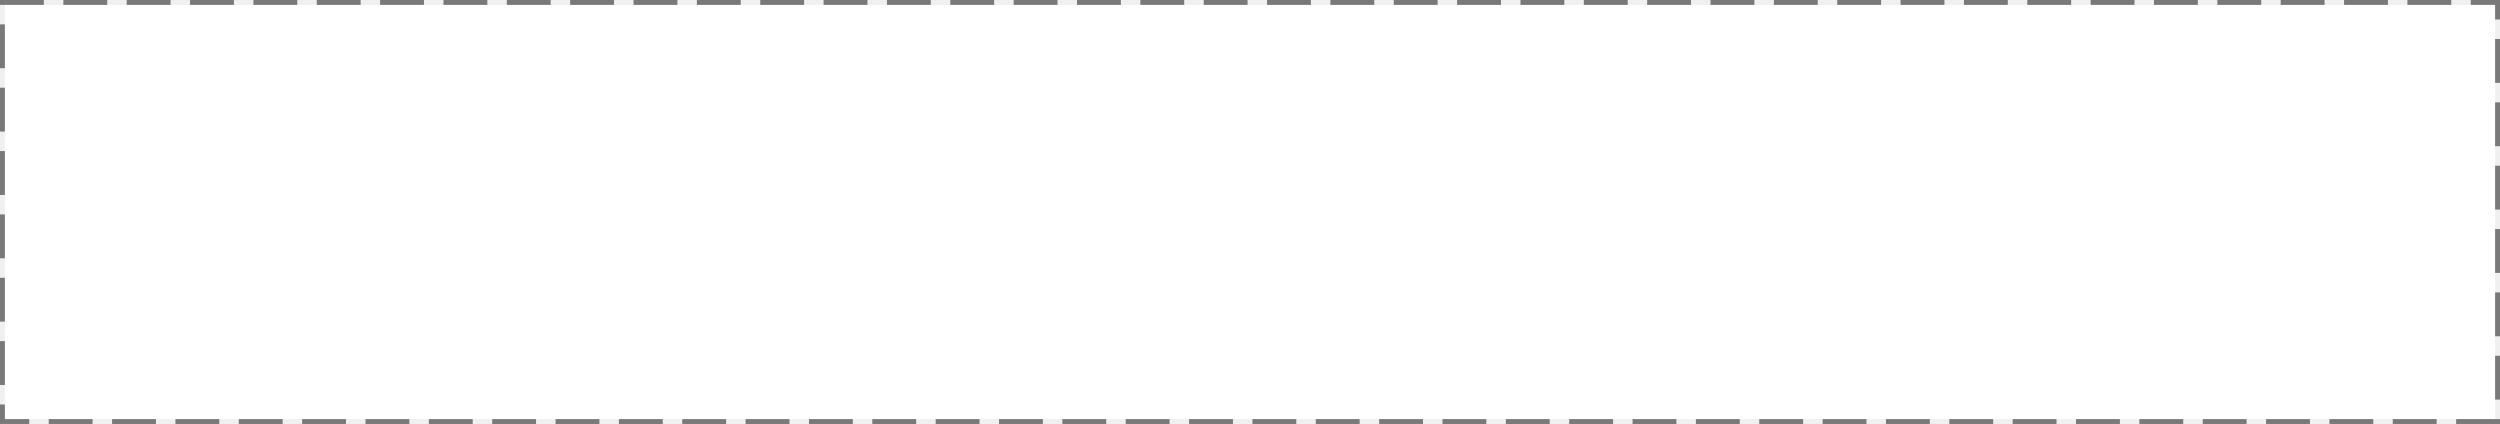
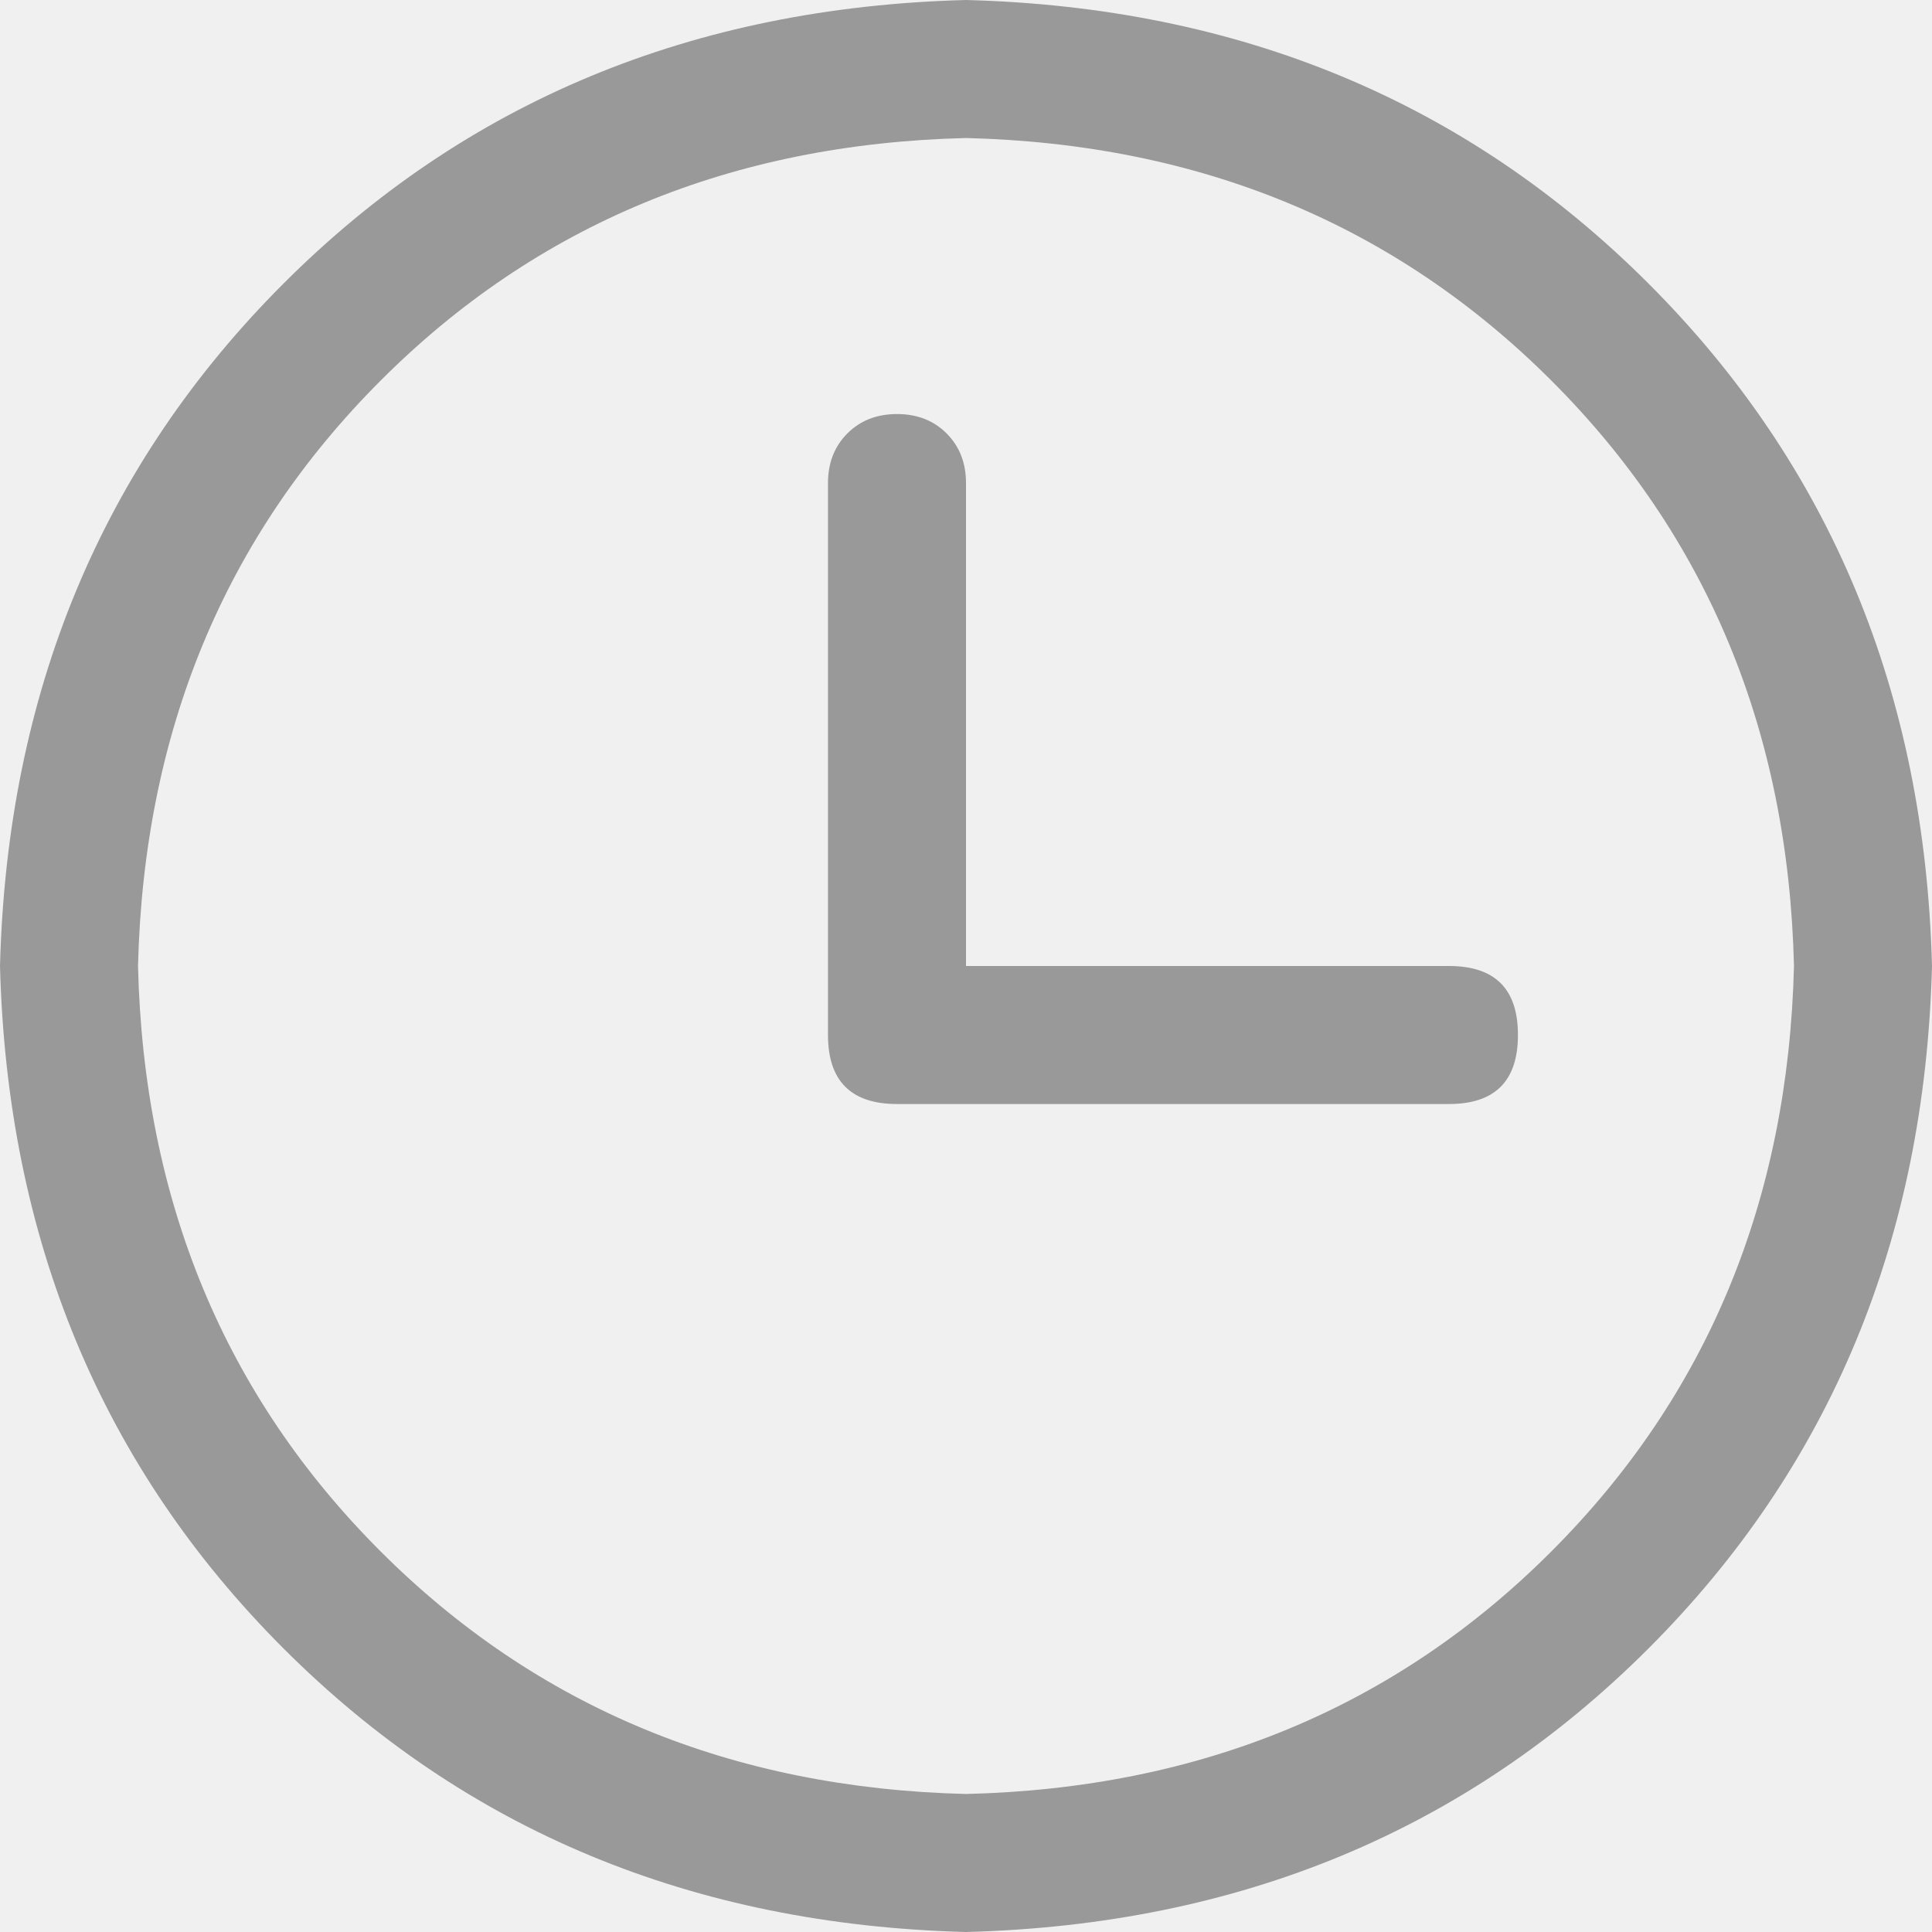
- <svg xmlns="http://www.w3.org/2000/svg" version="1.1" width="513px" height="87px">
-   <g transform="matrix(1 0 0 1 -94 -1058 )">
-     <path d="M 95 1059  L 606 1059  L 606 1144  L 95 1144  L 95 1059  Z " fill-rule="nonzero" fill="#ffffff" stroke="none" />
-     <path d="M 94.5 1058.5  L 606.5 1058.5  L 606.5 1144.5  L 94.5 1144.5  L 94.5 1058.5  Z " stroke-width="1" stroke-dasharray="9,4" stroke="#797979" fill="none" stroke-dashoffset="0.5" />
+ <svg xmlns="http://www.w3.org/2000/svg" version="1.1" width="16px" height="16px">
+   <g transform="matrix(1 0 0 1 -732 -433 )">
+     <path d="M 3.152 12.848  C 4.444 14.139  6.06 14.809  8 14.857  C 9.941 14.81  11.557 14.14  12.848 12.848  C 14.139 11.556  14.809 9.94  14.857 8  C 14.81 6.059  14.14 4.443  12.848 3.152  C 11.556 1.861  9.94 1.191  8 1.143  C 6.059 1.19  4.443 1.86  3.152 3.152  C 1.861 4.444  1.191 6.06  1.143 8  C 1.19 9.941  1.86 11.557  3.152 12.848  Z M 13.652 13.652  C 12.146 15.158  10.262 15.941  8 16  C 5.738 15.941  3.854 15.158  2.348 13.652  C 0.842 12.146  0.059 10.262  0 8  C 0.059 5.738  0.842 3.854  2.348 2.348  C 3.854 0.842  5.738 0.059  8 0  C 10.262 0.059  12.146 0.842  13.652 2.348  C 15.158 3.854  15.941 5.738  16 8  C 15.941 10.262  15.158 12.146  13.652 13.652  Z M 7.018 3.589  C 7.125 3.482  7.262 3.429  7.429 3.429  C 7.595 3.429  7.732 3.482  7.839 3.589  C 7.946 3.696  8 3.833  8 4  L 8 8.571  C 8 8.738  7.946 8.875  7.839 8.982  C 7.732 9.089  7.595 9.143  7.429 9.143  C 7.262 9.143  7.125 9.089  7.018 8.982  C 6.911 8.875  6.857 8.738  6.857 8.571  L 6.857 4  C 6.857 3.833  6.911 3.696  7.018 3.589  Z M 6.857 8.571  C 6.857 8.19  7.048 8  7.429 8  L 12 8  C 12.381 8  12.571 8.19  12.571 8.571  C 12.571 8.952  12.381 9.143  12 9.143  L 7.429 9.143  C 7.048 9.143  6.857 8.952  6.857 8.571  Z " fill-rule="nonzero" fill="#999999" stroke="none" transform="matrix(1 0 0 1 732 433 )" />
  </g>
</svg>
